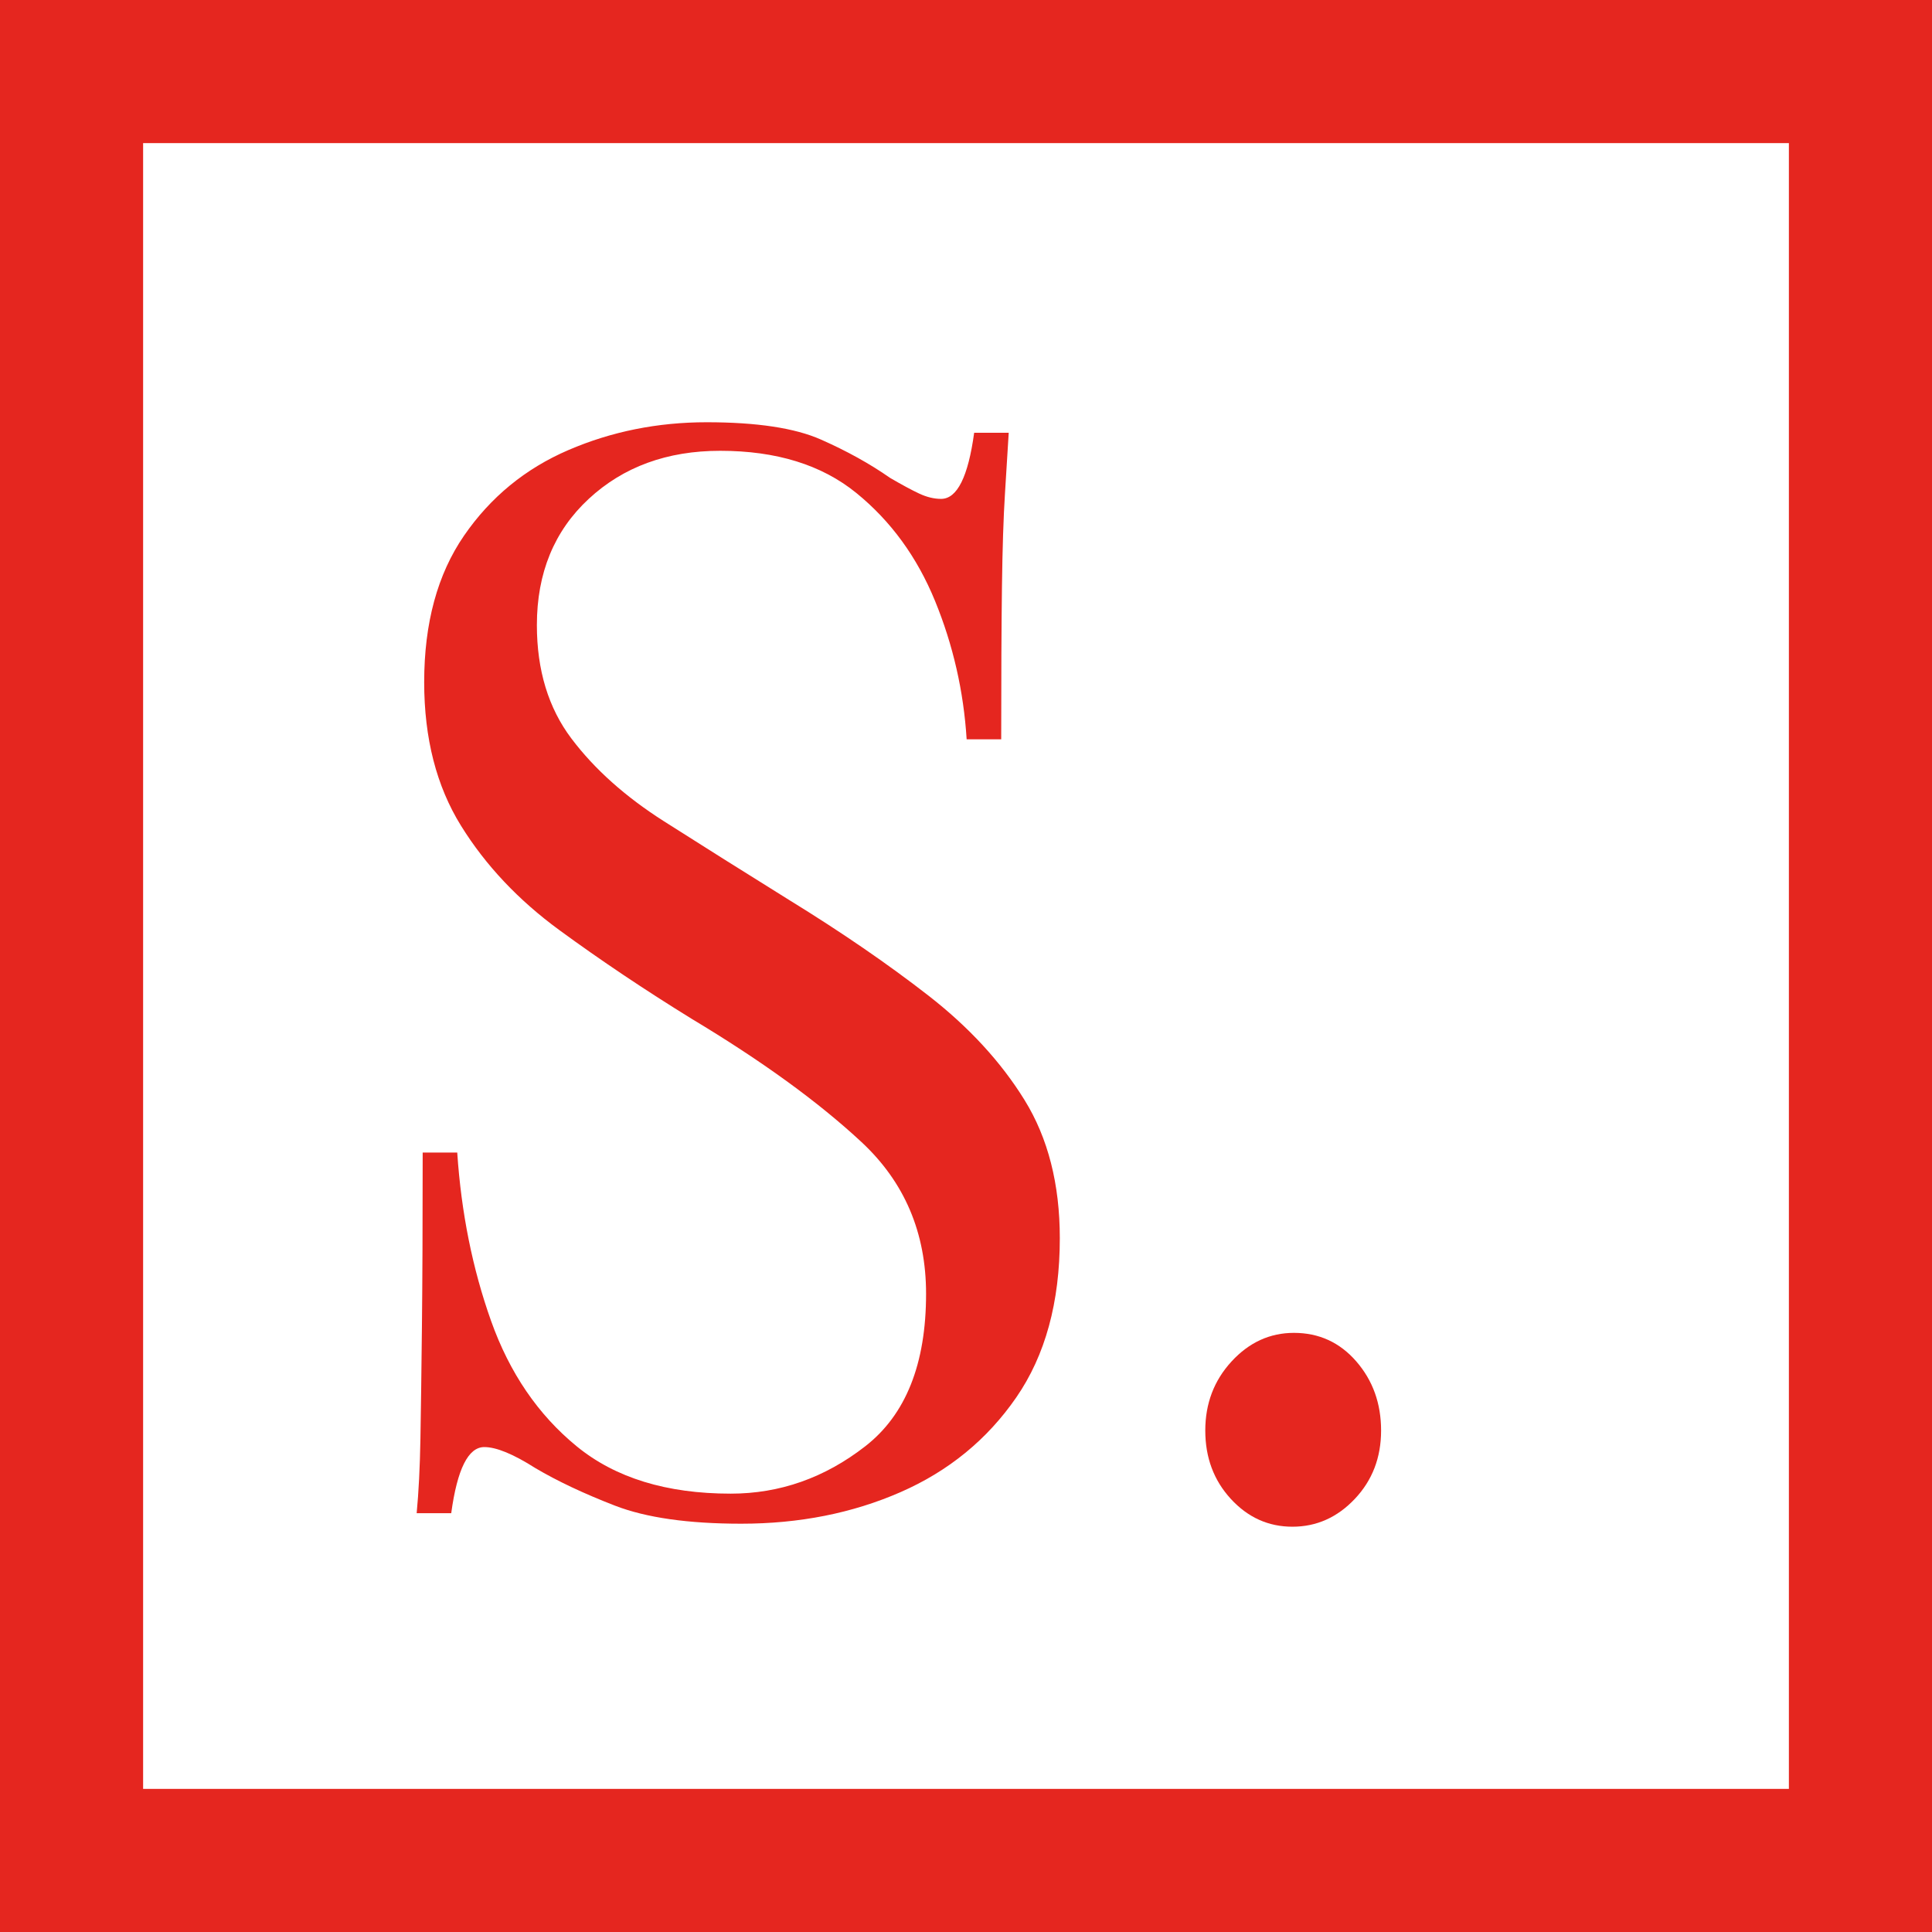
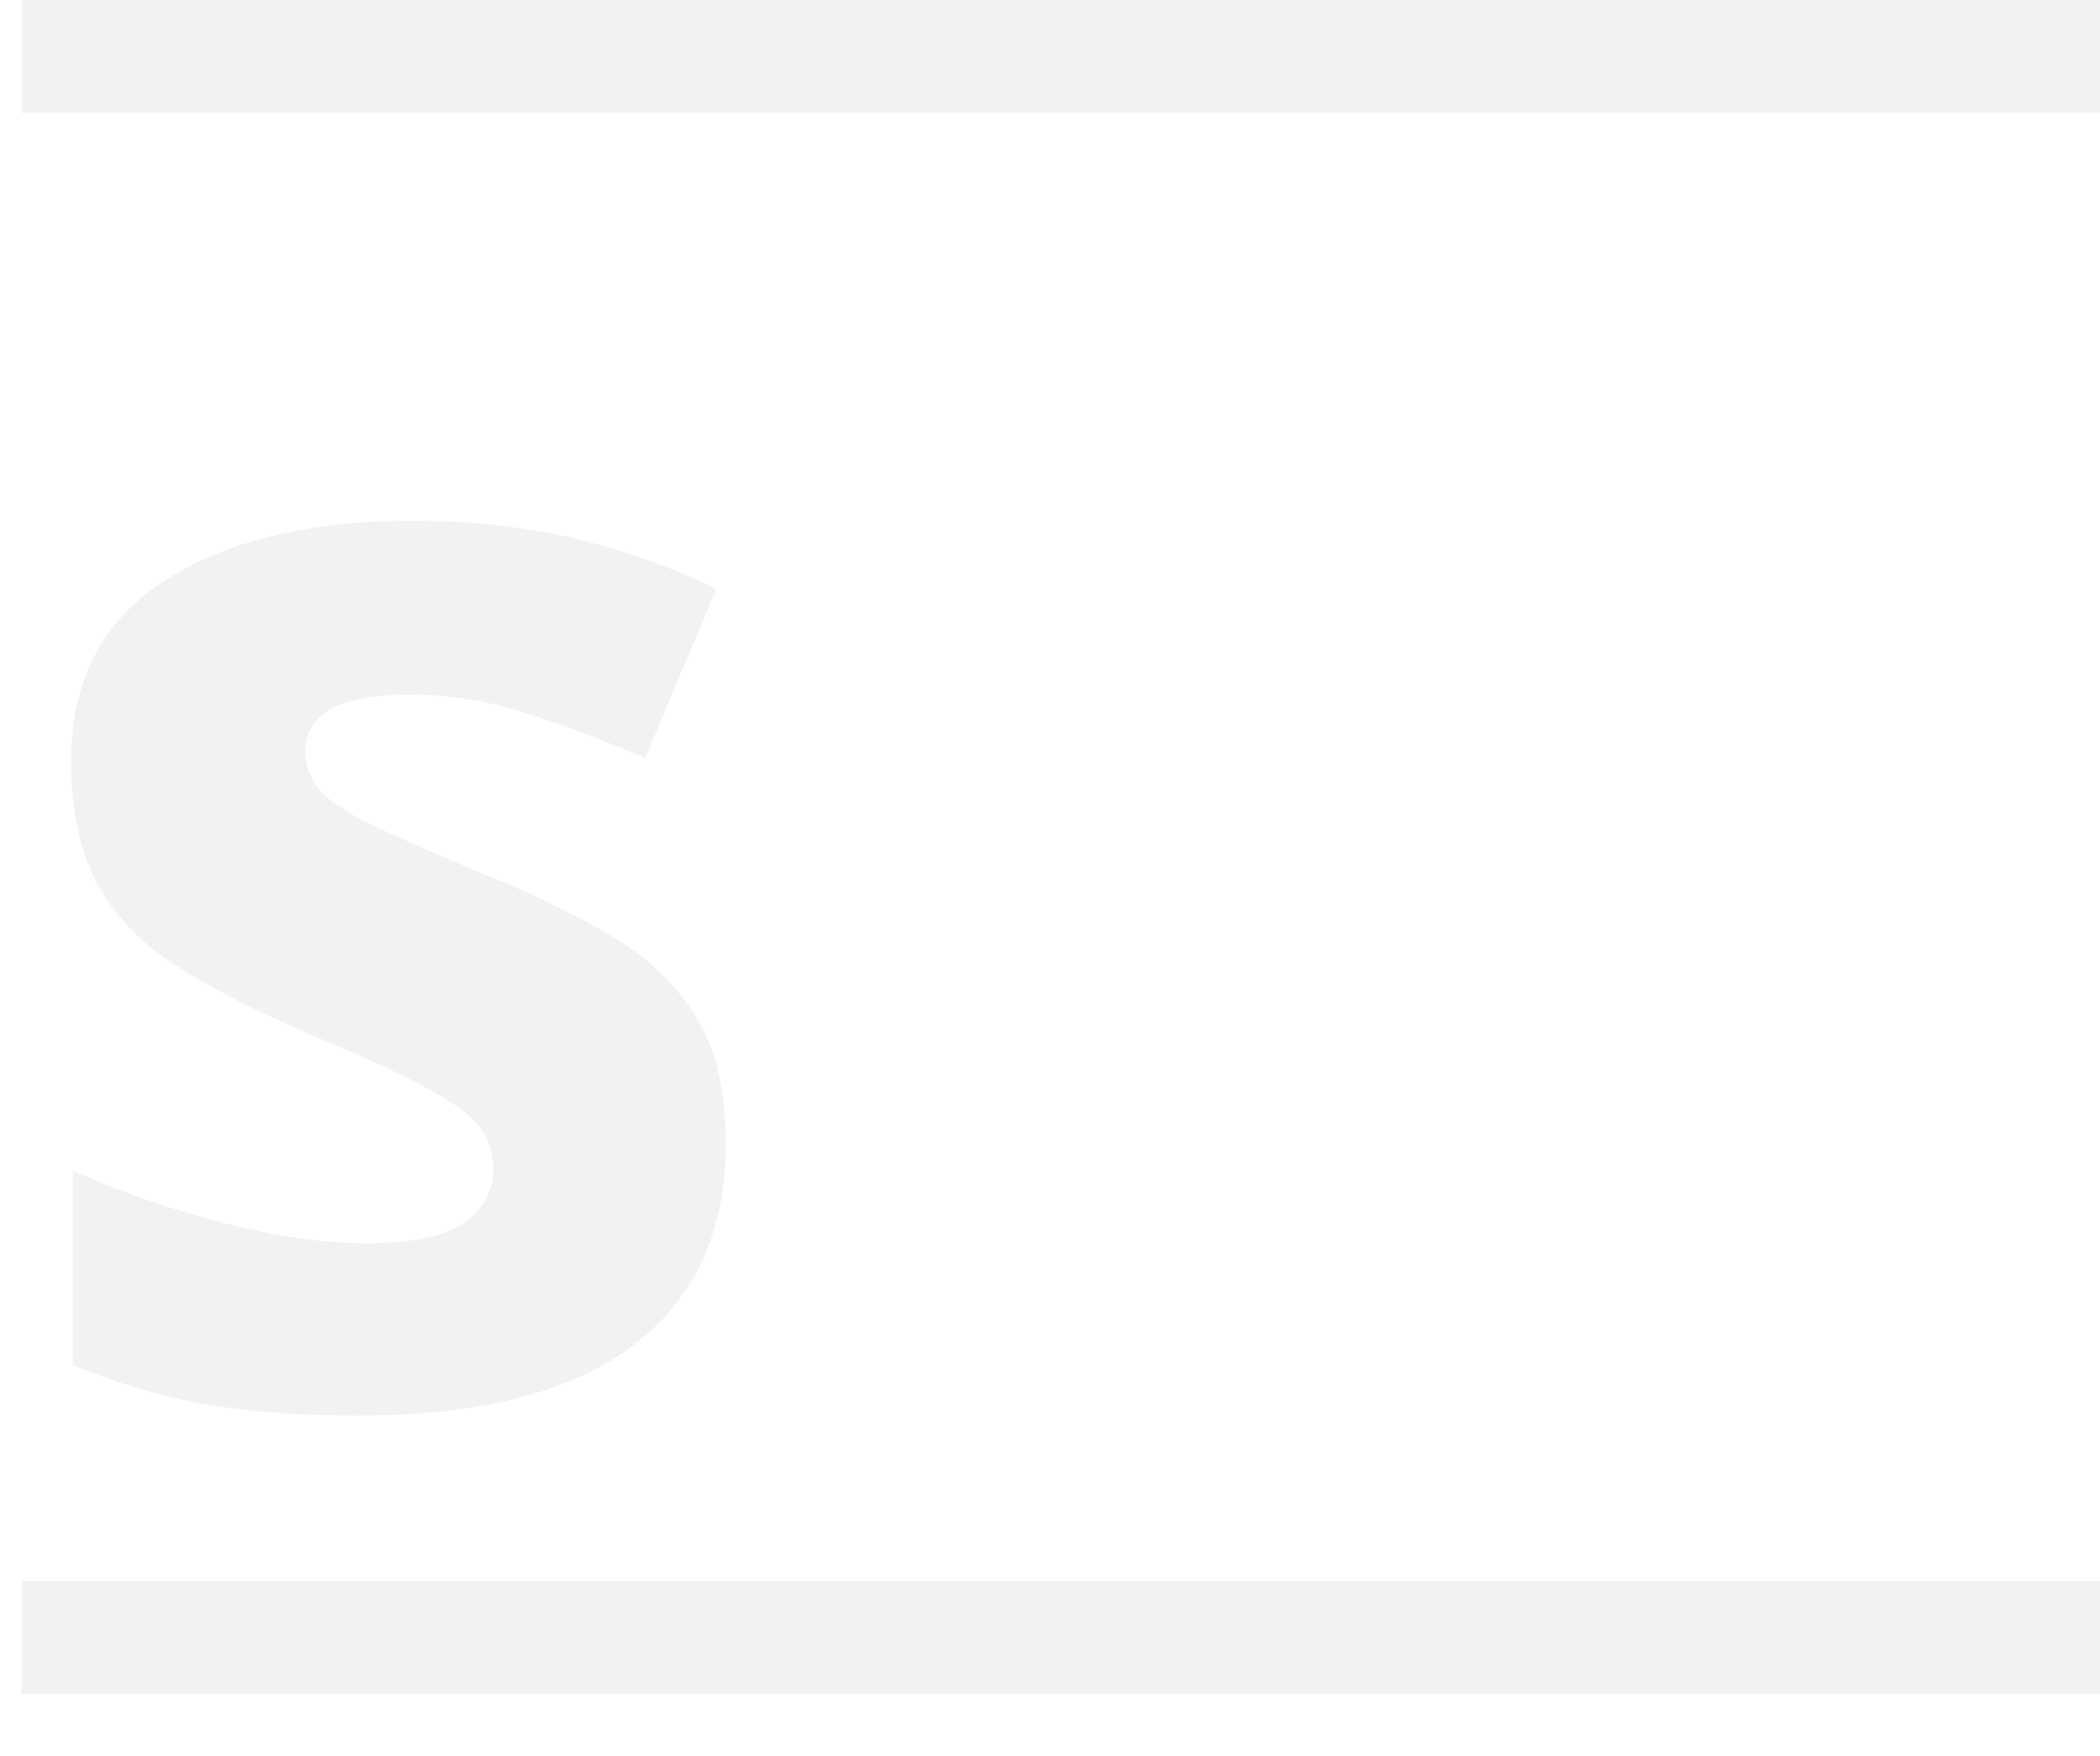
- <svg xmlns="http://www.w3.org/2000/svg" width="54px" height="54px" viewBox="0 0 54 54" version="1.1">
-   <g id="Page-1" stroke="none" stroke-width="1" fill="none" fill-rule="evenodd">
-     <g id="logo-mobile">
-       <rect id="Rectangle-6" stroke="#E5261F" stroke-width="4" fill-rule="nonzero" x="2" y="2" width="50" height="50" />
-       <path id="." fill="#E5261F" d="M34.402,41.895 C33.926,41.377 33.688,40.74 33.688,39.984 C33.688,39.228 33.933,38.584 34.423,38.052 C34.913,37.52 35.494,37.254 36.166,37.254 C36.866,37.254 37.447,37.52 37.909,38.052 C38.371,38.584 38.602,39.228 38.602,39.984 C38.602,40.74 38.357,41.377 37.867,41.895 C37.377,42.413 36.796,42.672 36.124,42.672 C35.452,42.672 34.878,42.413 34.402,41.895 Z" />
-       <path id="S" fill="#E5261F" fill-rule="nonzero" d="M20.718,42.588 C22.342,42.588 23.826,42.294 25.17,41.706 C26.514,41.118 27.592,40.236 28.404,39.06 C29.216,37.884 29.622,36.4 29.622,34.608 C29.622,33.096 29.293,31.808 28.635,30.744 C27.977,29.68 27.081,28.707 25.947,27.825 C24.813,26.943 23.518,26.054 22.062,25.158 C20.802,24.374 19.633,23.639 18.555,22.953 C17.477,22.267 16.616,21.497 15.972,20.643 C15.328,19.789 15.006,18.732 15.006,17.472 C15.006,16.016 15.489,14.84 16.455,13.944 C17.421,13.048 18.646,12.6 20.13,12.6 C21.698,12.6 22.965,12.992 23.931,13.776 C24.897,14.56 25.632,15.568 26.136,16.8 C26.64,18.032 26.934,19.32 27.018,20.664 L27.018,20.664 L27.984,20.664 C27.984,18.9 27.991,17.479 28.005,16.401 C28.019,15.323 28.047,14.455 28.089,13.797 C28.131,13.139 28.166,12.572 28.194,12.096 L28.194,12.096 L27.228,12.096 C27.06,13.328 26.752,13.944 26.304,13.944 C26.108,13.944 25.905,13.895 25.695,13.797 C25.485,13.699 25.212,13.552 24.876,13.356 C24.316,12.964 23.672,12.607 22.944,12.285 C22.216,11.963 21.152,11.802 19.752,11.802 C18.38,11.802 17.092,12.061 15.888,12.579 C14.684,13.097 13.711,13.895 12.969,14.973 C12.227,16.051 11.856,17.416 11.856,19.068 C11.856,20.636 12.199,21.973 12.885,23.079 C13.571,24.185 14.488,25.158 15.636,25.998 C16.784,26.838 18.016,27.664 19.332,28.476 C21.292,29.652 22.874,30.8 24.078,31.92 C25.282,33.04 25.884,34.454 25.884,36.162 C25.884,38.122 25.317,39.543 24.183,40.425 C23.049,41.307 21.796,41.748 20.424,41.748 C18.632,41.748 17.197,41.307 16.119,40.425 C15.041,39.543 14.243,38.374 13.725,36.918 C13.207,35.462 12.892,33.894 12.78,32.214 L12.78,32.214 L11.814,32.214 C11.814,34.174 11.807,35.798 11.793,37.086 C11.779,38.374 11.765,39.417 11.751,40.215 C11.737,41.013 11.702,41.706 11.646,42.294 L11.646,42.294 L12.612,42.294 C12.78,41.062 13.088,40.446 13.536,40.446 C13.872,40.446 14.348,40.642 14.964,41.034 C15.58,41.398 16.322,41.748 17.19,42.084 C18.058,42.42 19.234,42.588 20.718,42.588 Z" />
-     </g>
+ <svg xmlns="http://www.w3.org/2000/svg" id="Layer_2" viewBox="0 0 929.53 777.23">
+   <defs>
+     <style>.cls-1,.cls-2{fill:#f2f2f2;}.cls-2{font-family:Dosis-SemiBold, Dosis;font-size:700px;font-variation-settings:'wght' 600;font-weight:600;}</style>
+   </defs>
+   <g id="Favicon">
+     <rect id="bottom" class="cls-1" x="9.53" y="700" width="920" height="50" />
+     <text class="cls-2" transform="translate(0 619.74)">
+       <tspan x="0" y="0">s</tspan>
+     </text>
+     <rect id="top" class="cls-1" x="9.53" width="920" height="50" />
  </g>
</svg>
